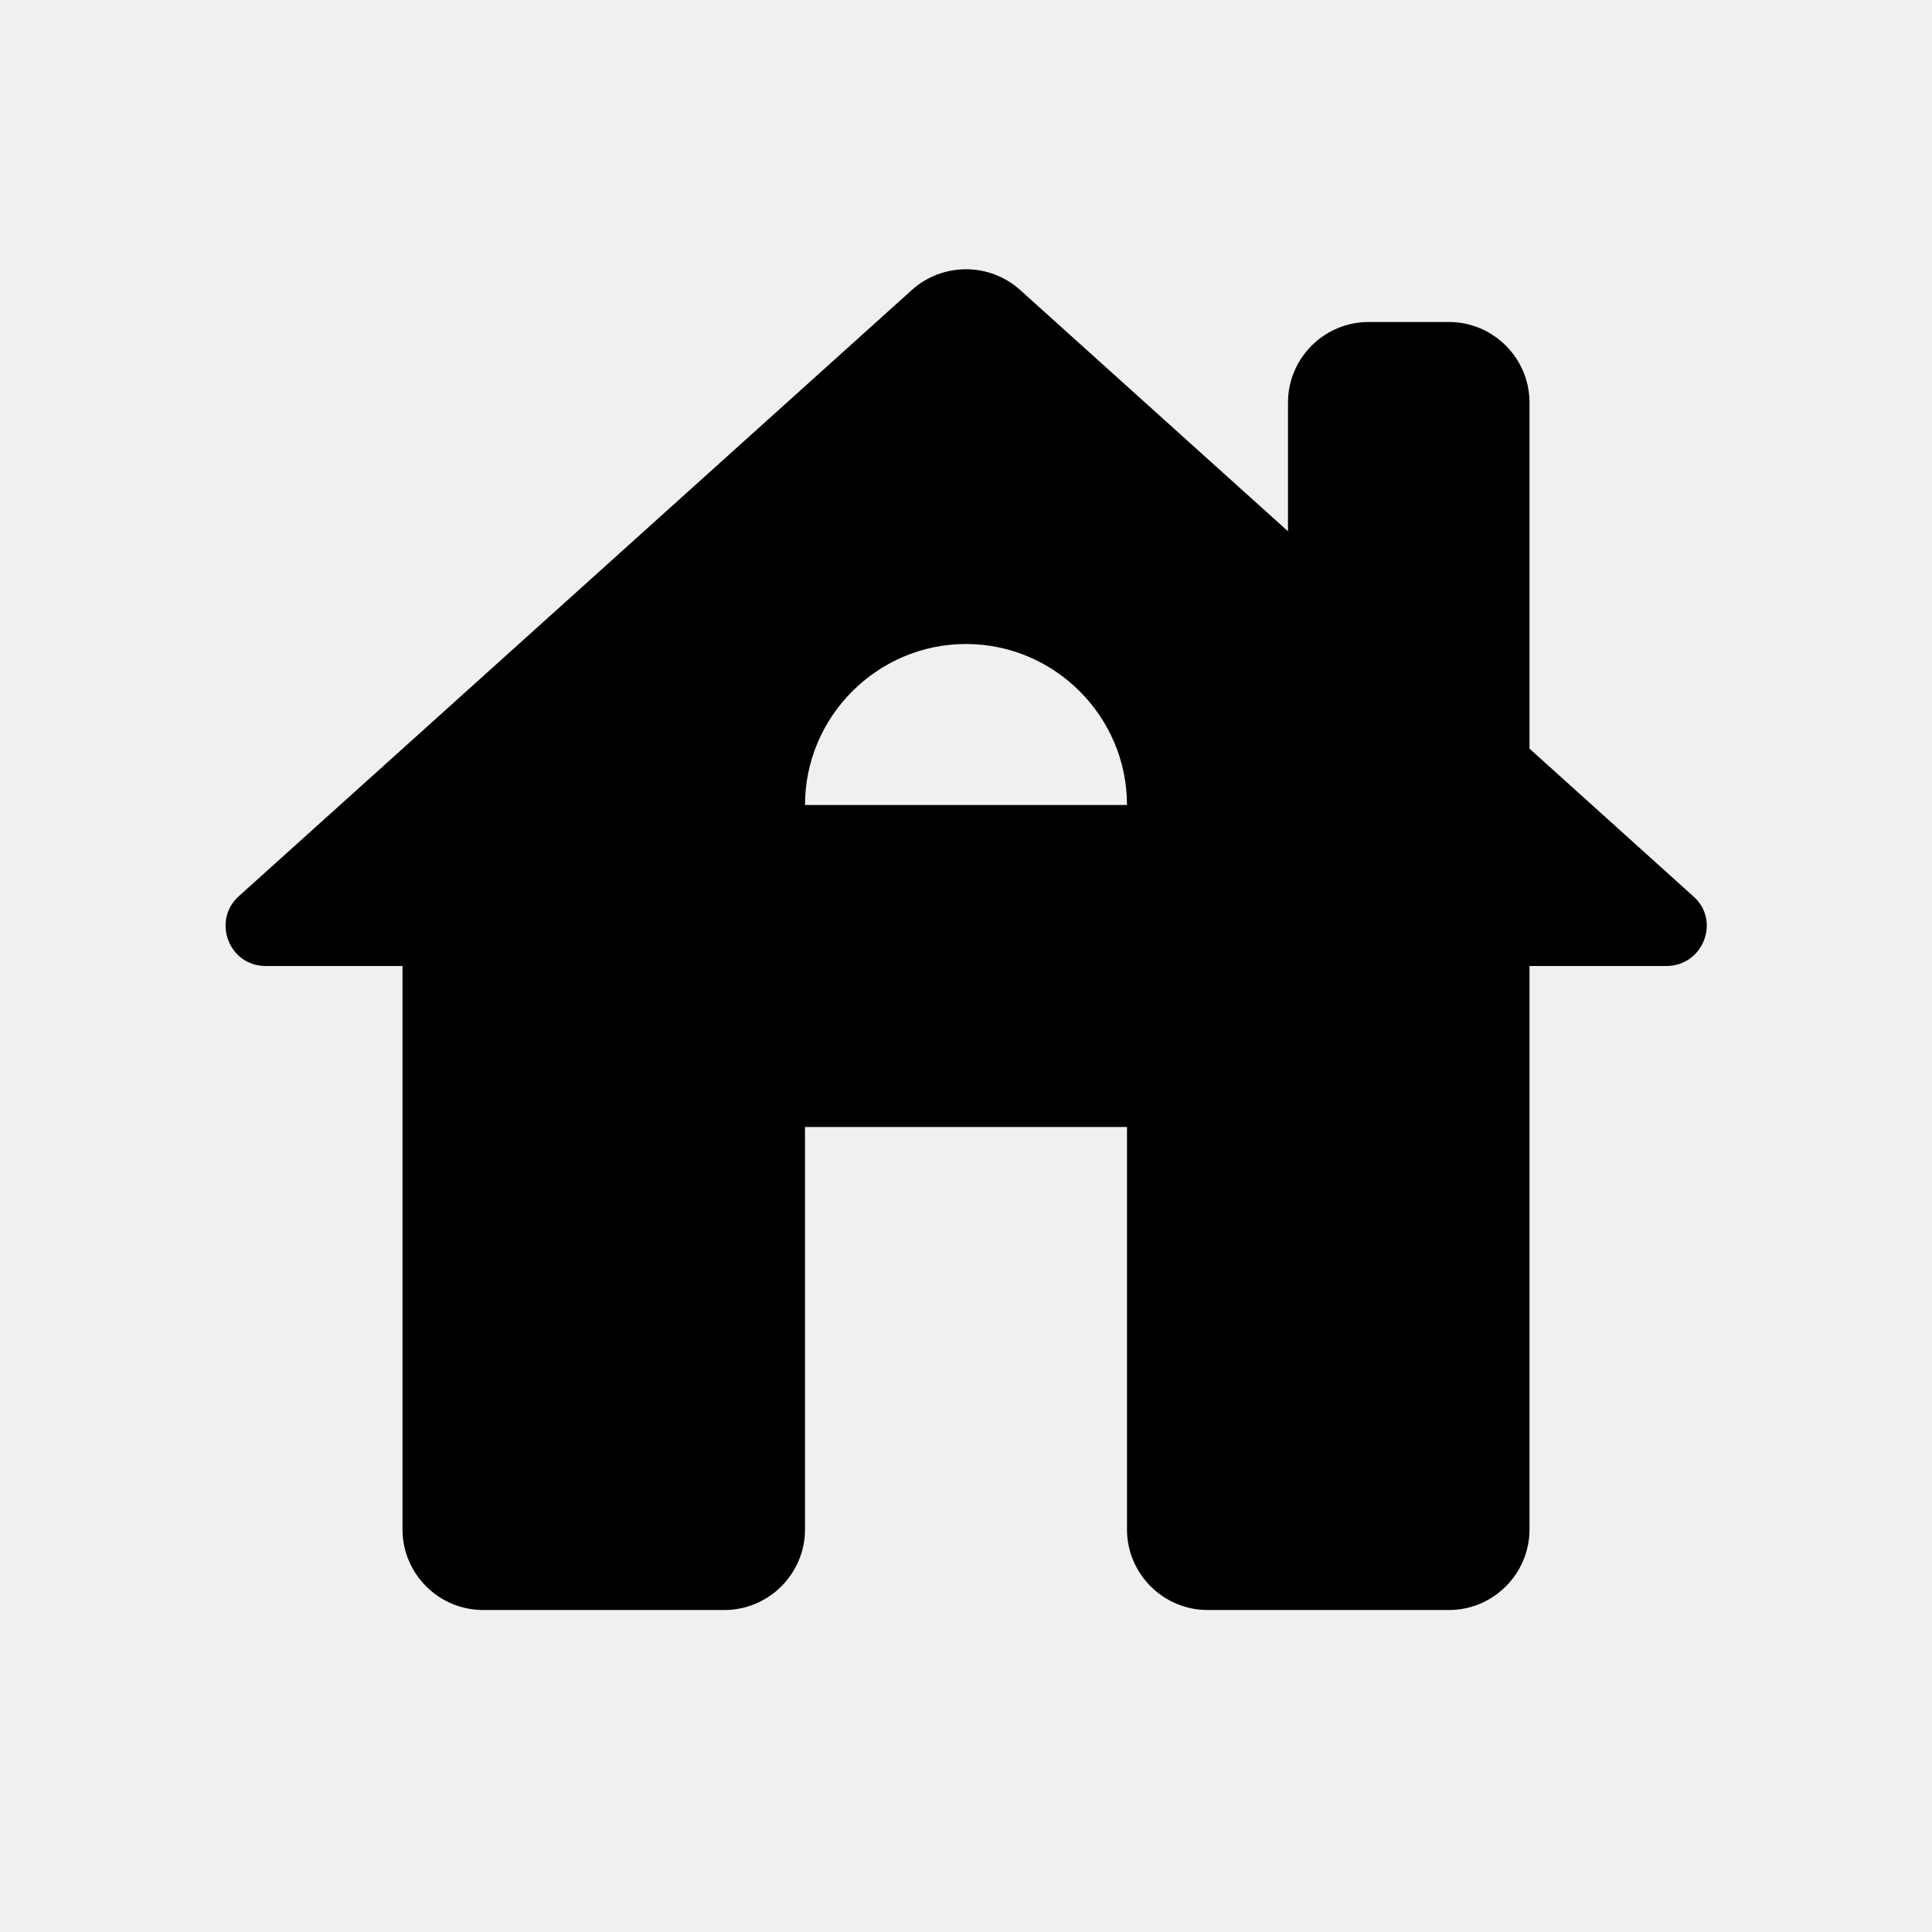
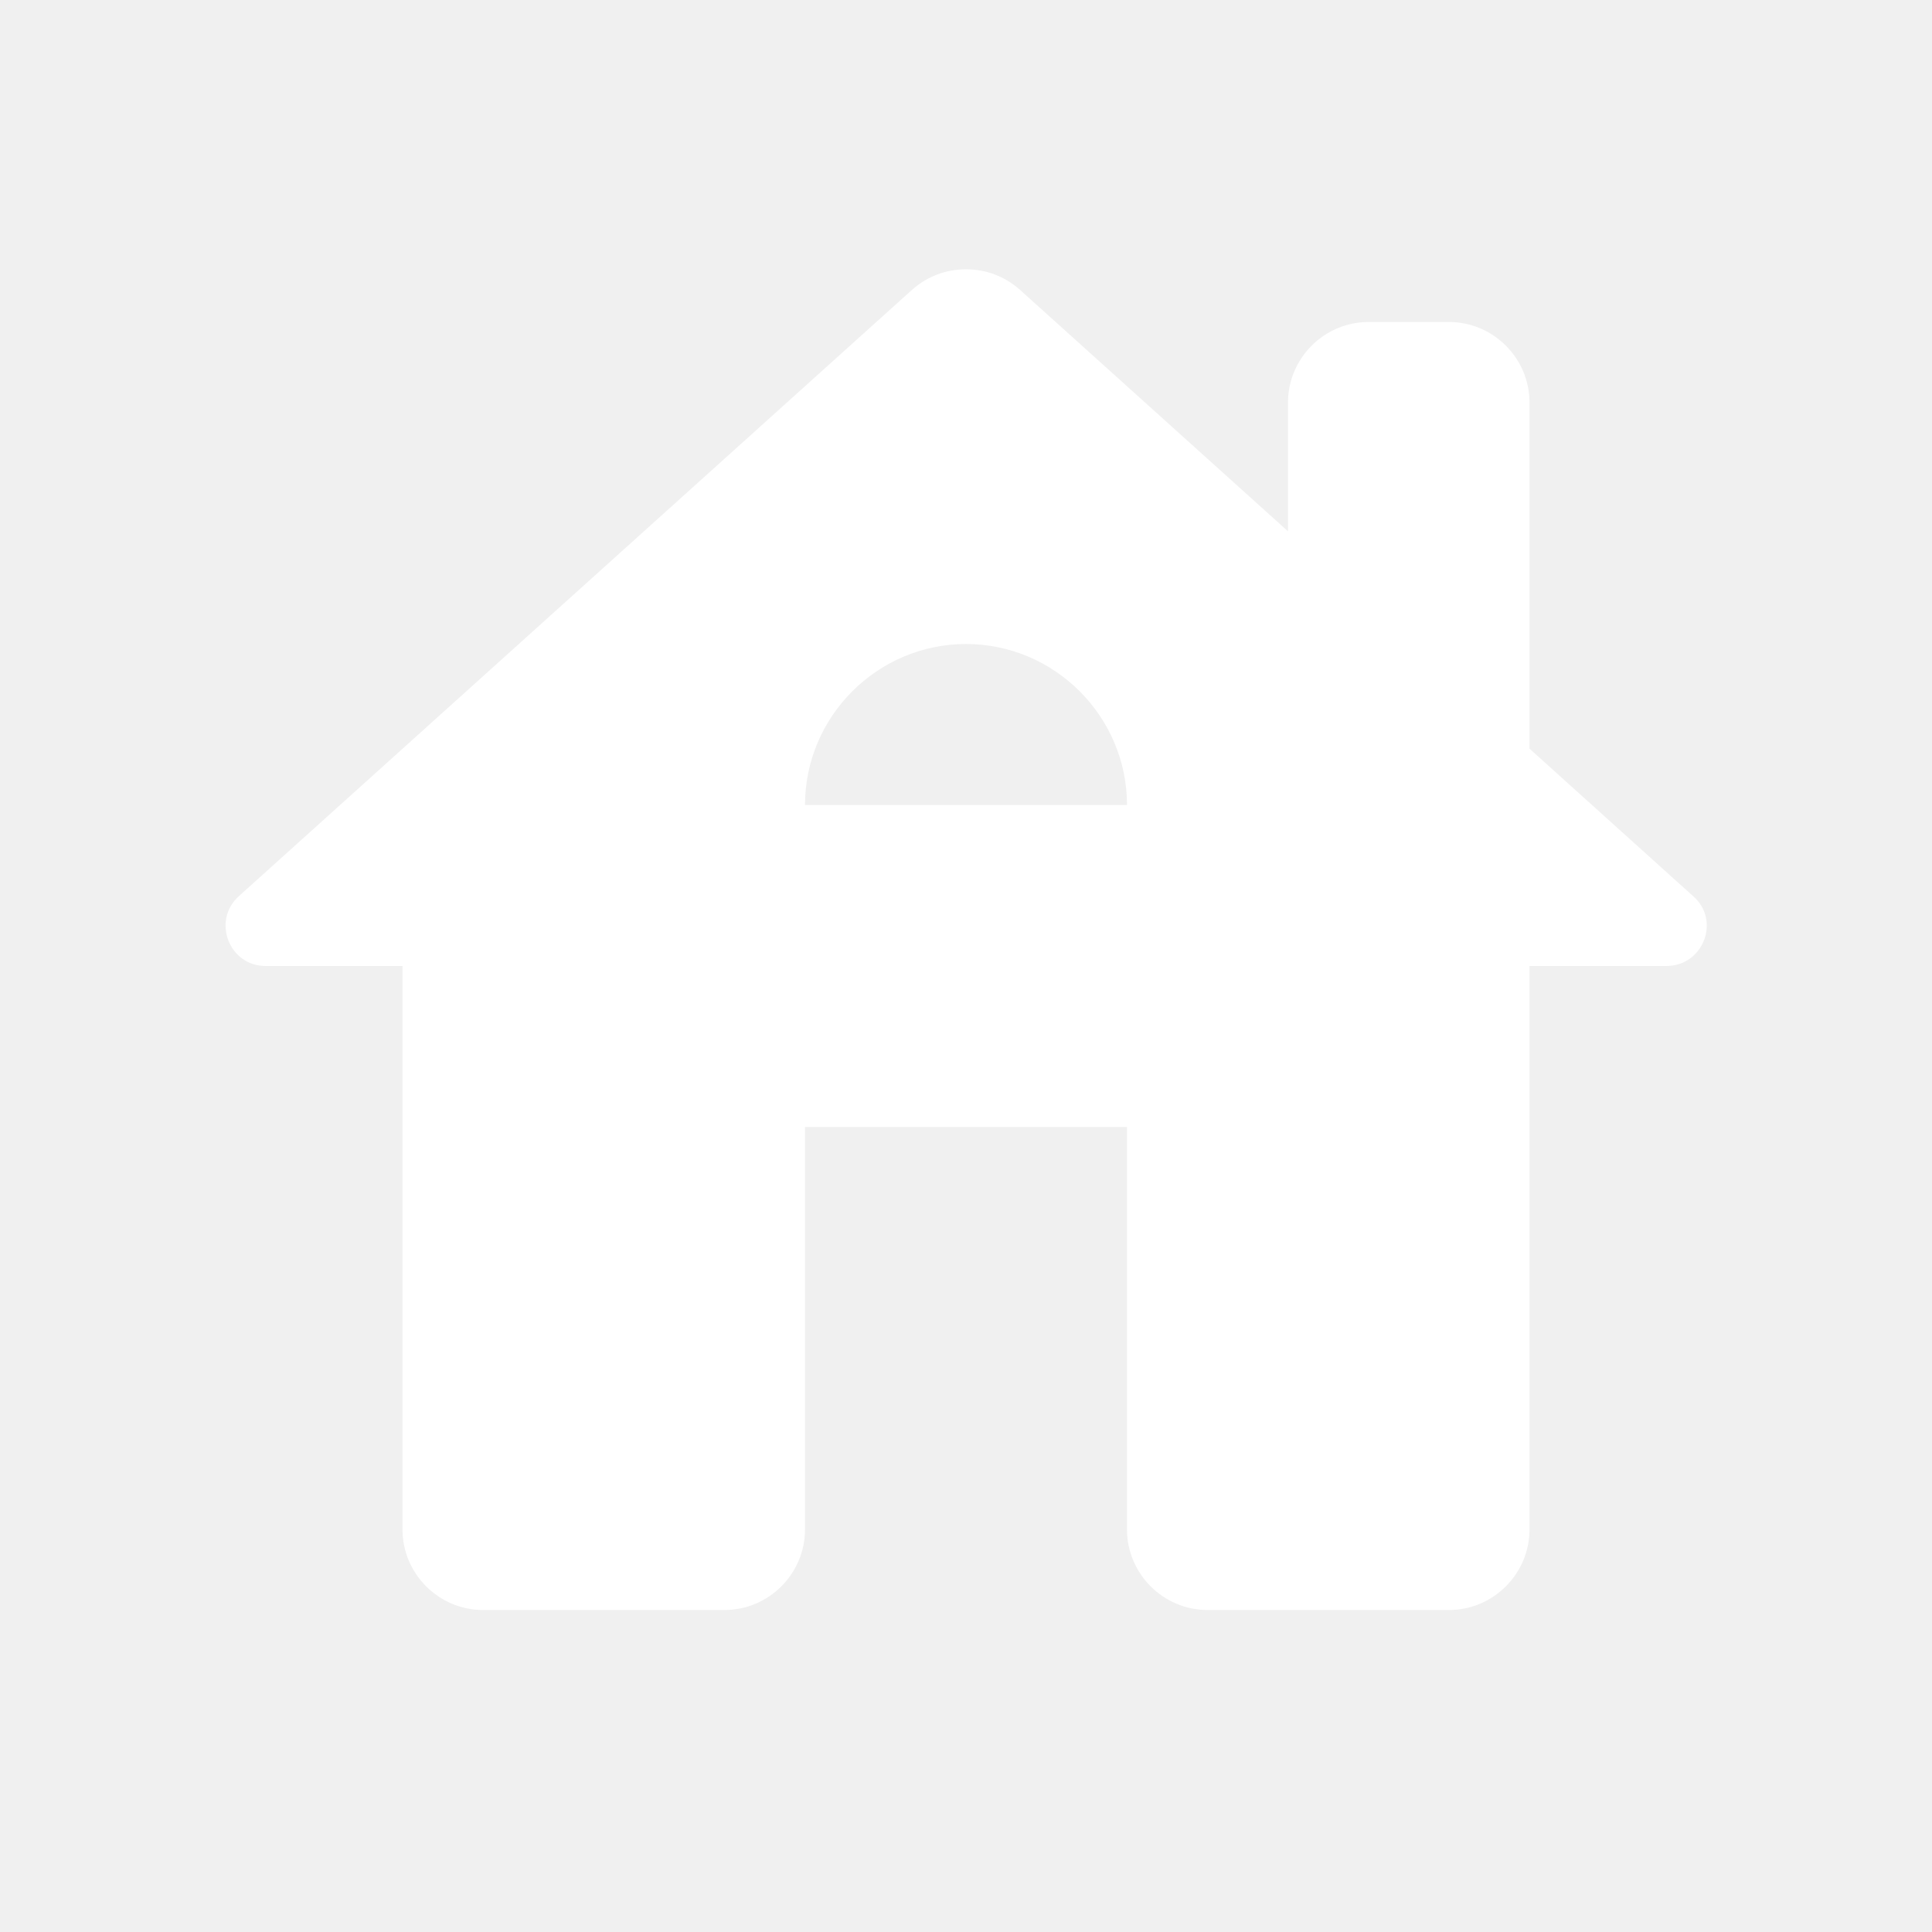
<svg xmlns="http://www.w3.org/2000/svg" enable-background="new 0 0 24 24" height="24" viewBox="0 0 24 24" width="24">
  <g>
    <rect fill="none" height="24" width="24" />
    <rect fill="none" height="24" width="24" />
  </g>
  <g>
-     <path d="M19,9.3V5c0-0.55-0.45-1-1-1h-1c-0.55,0-1,0.45-1,1v1.6l-3.33-3c-0.38-0.34-0.96-0.34-1.34,0l-8.36,7.53 C2.63,11.43,2.84,12,3.3,12H5v7c0,0.55,0.45,1,1,1h3c0.55,0,1-0.45,1-1v-5h4v5c0,0.55,0.45,1,1,1h3c0.55,0,1-0.45,1-1v-7h1.7 c0.46,0,0.68-0.57,0.33-0.87L19,9.3z M10,10c0-1.1,0.9-2,2-2s2,0.9,2,2H10z" />
+     <path fill="white" d="M19,9.3V5c0-0.55-0.45-1-1-1h-1c-0.55,0-1,0.45-1,1v1.6l-3.33-3c-0.38-0.34-0.96-0.34-1.34,0l-8.36,7.53 C2.63,11.43,2.84,12,3.3,12H5v7c0,0.55,0.45,1,1,1h3c0.55,0,1-0.45,1-1v-5h4v5c0,0.55,0.45,1,1,1h3c0.55,0,1-0.45,1-1v-7h1.7 c0.46,0,0.68-0.57,0.33-0.87L19,9.3z M10,10c0-1.1,0.9-2,2-2s2,0.9,2,2H10z" />
  </g>
</svg>
